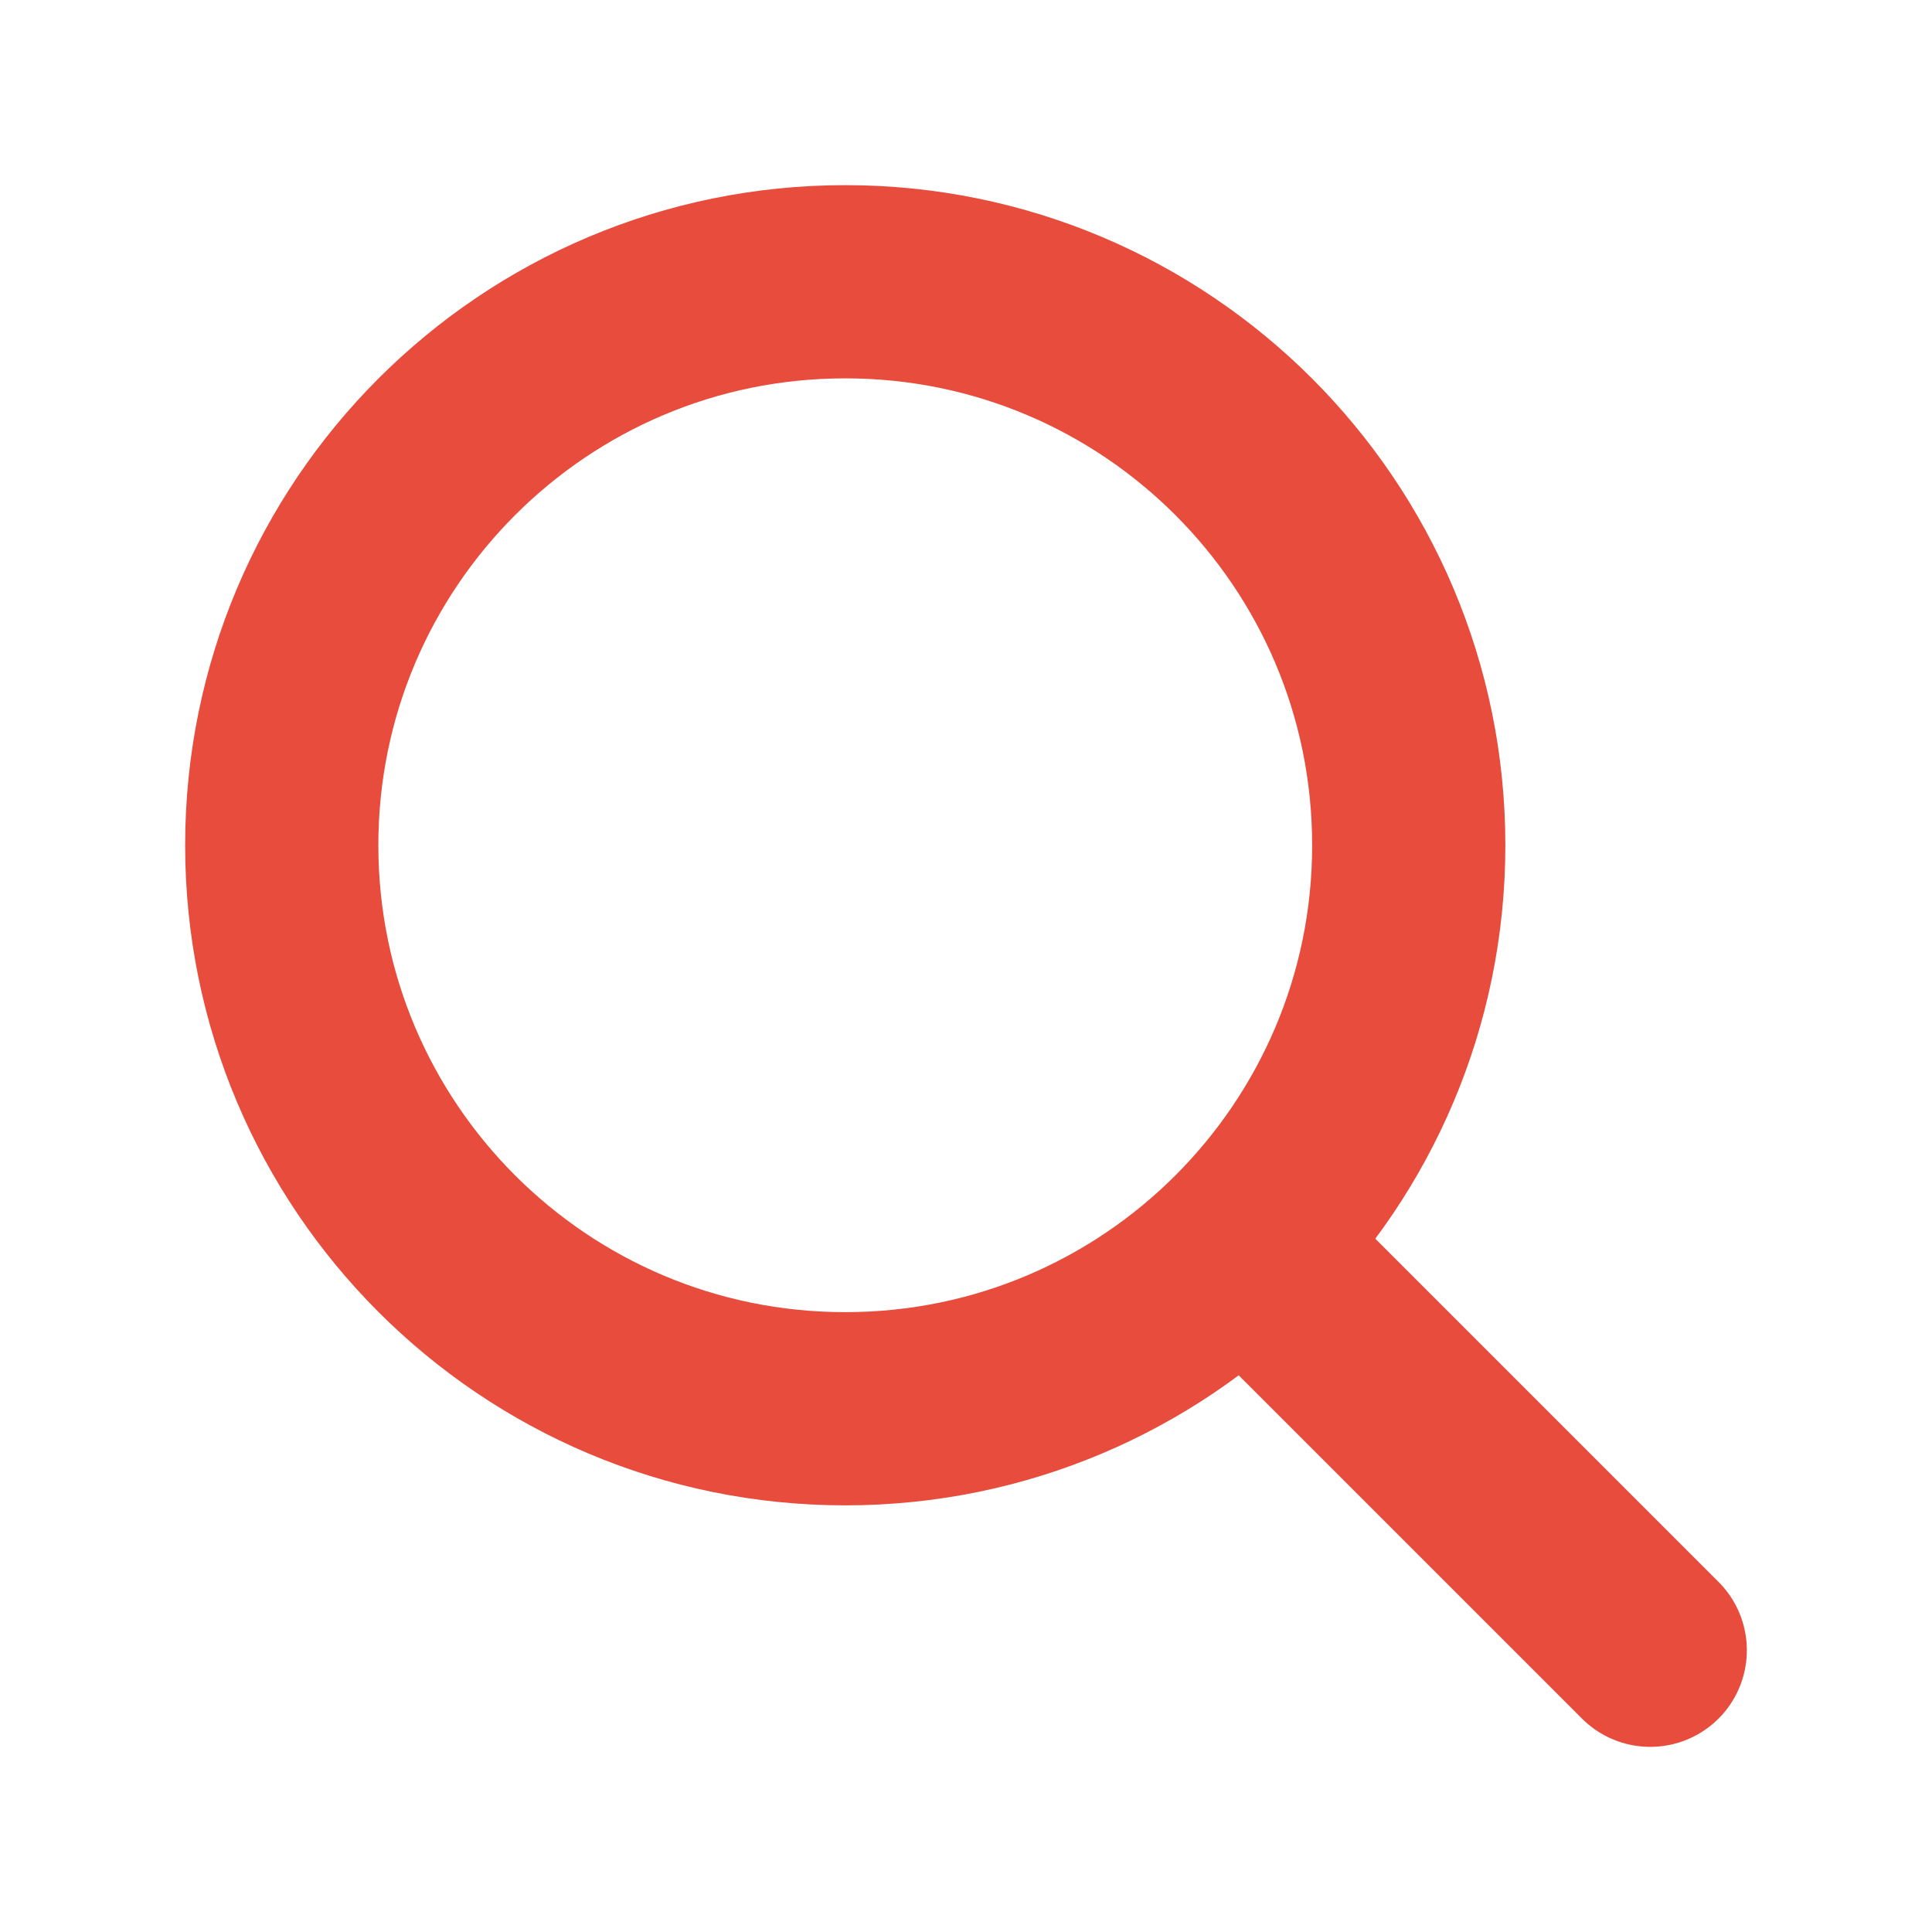
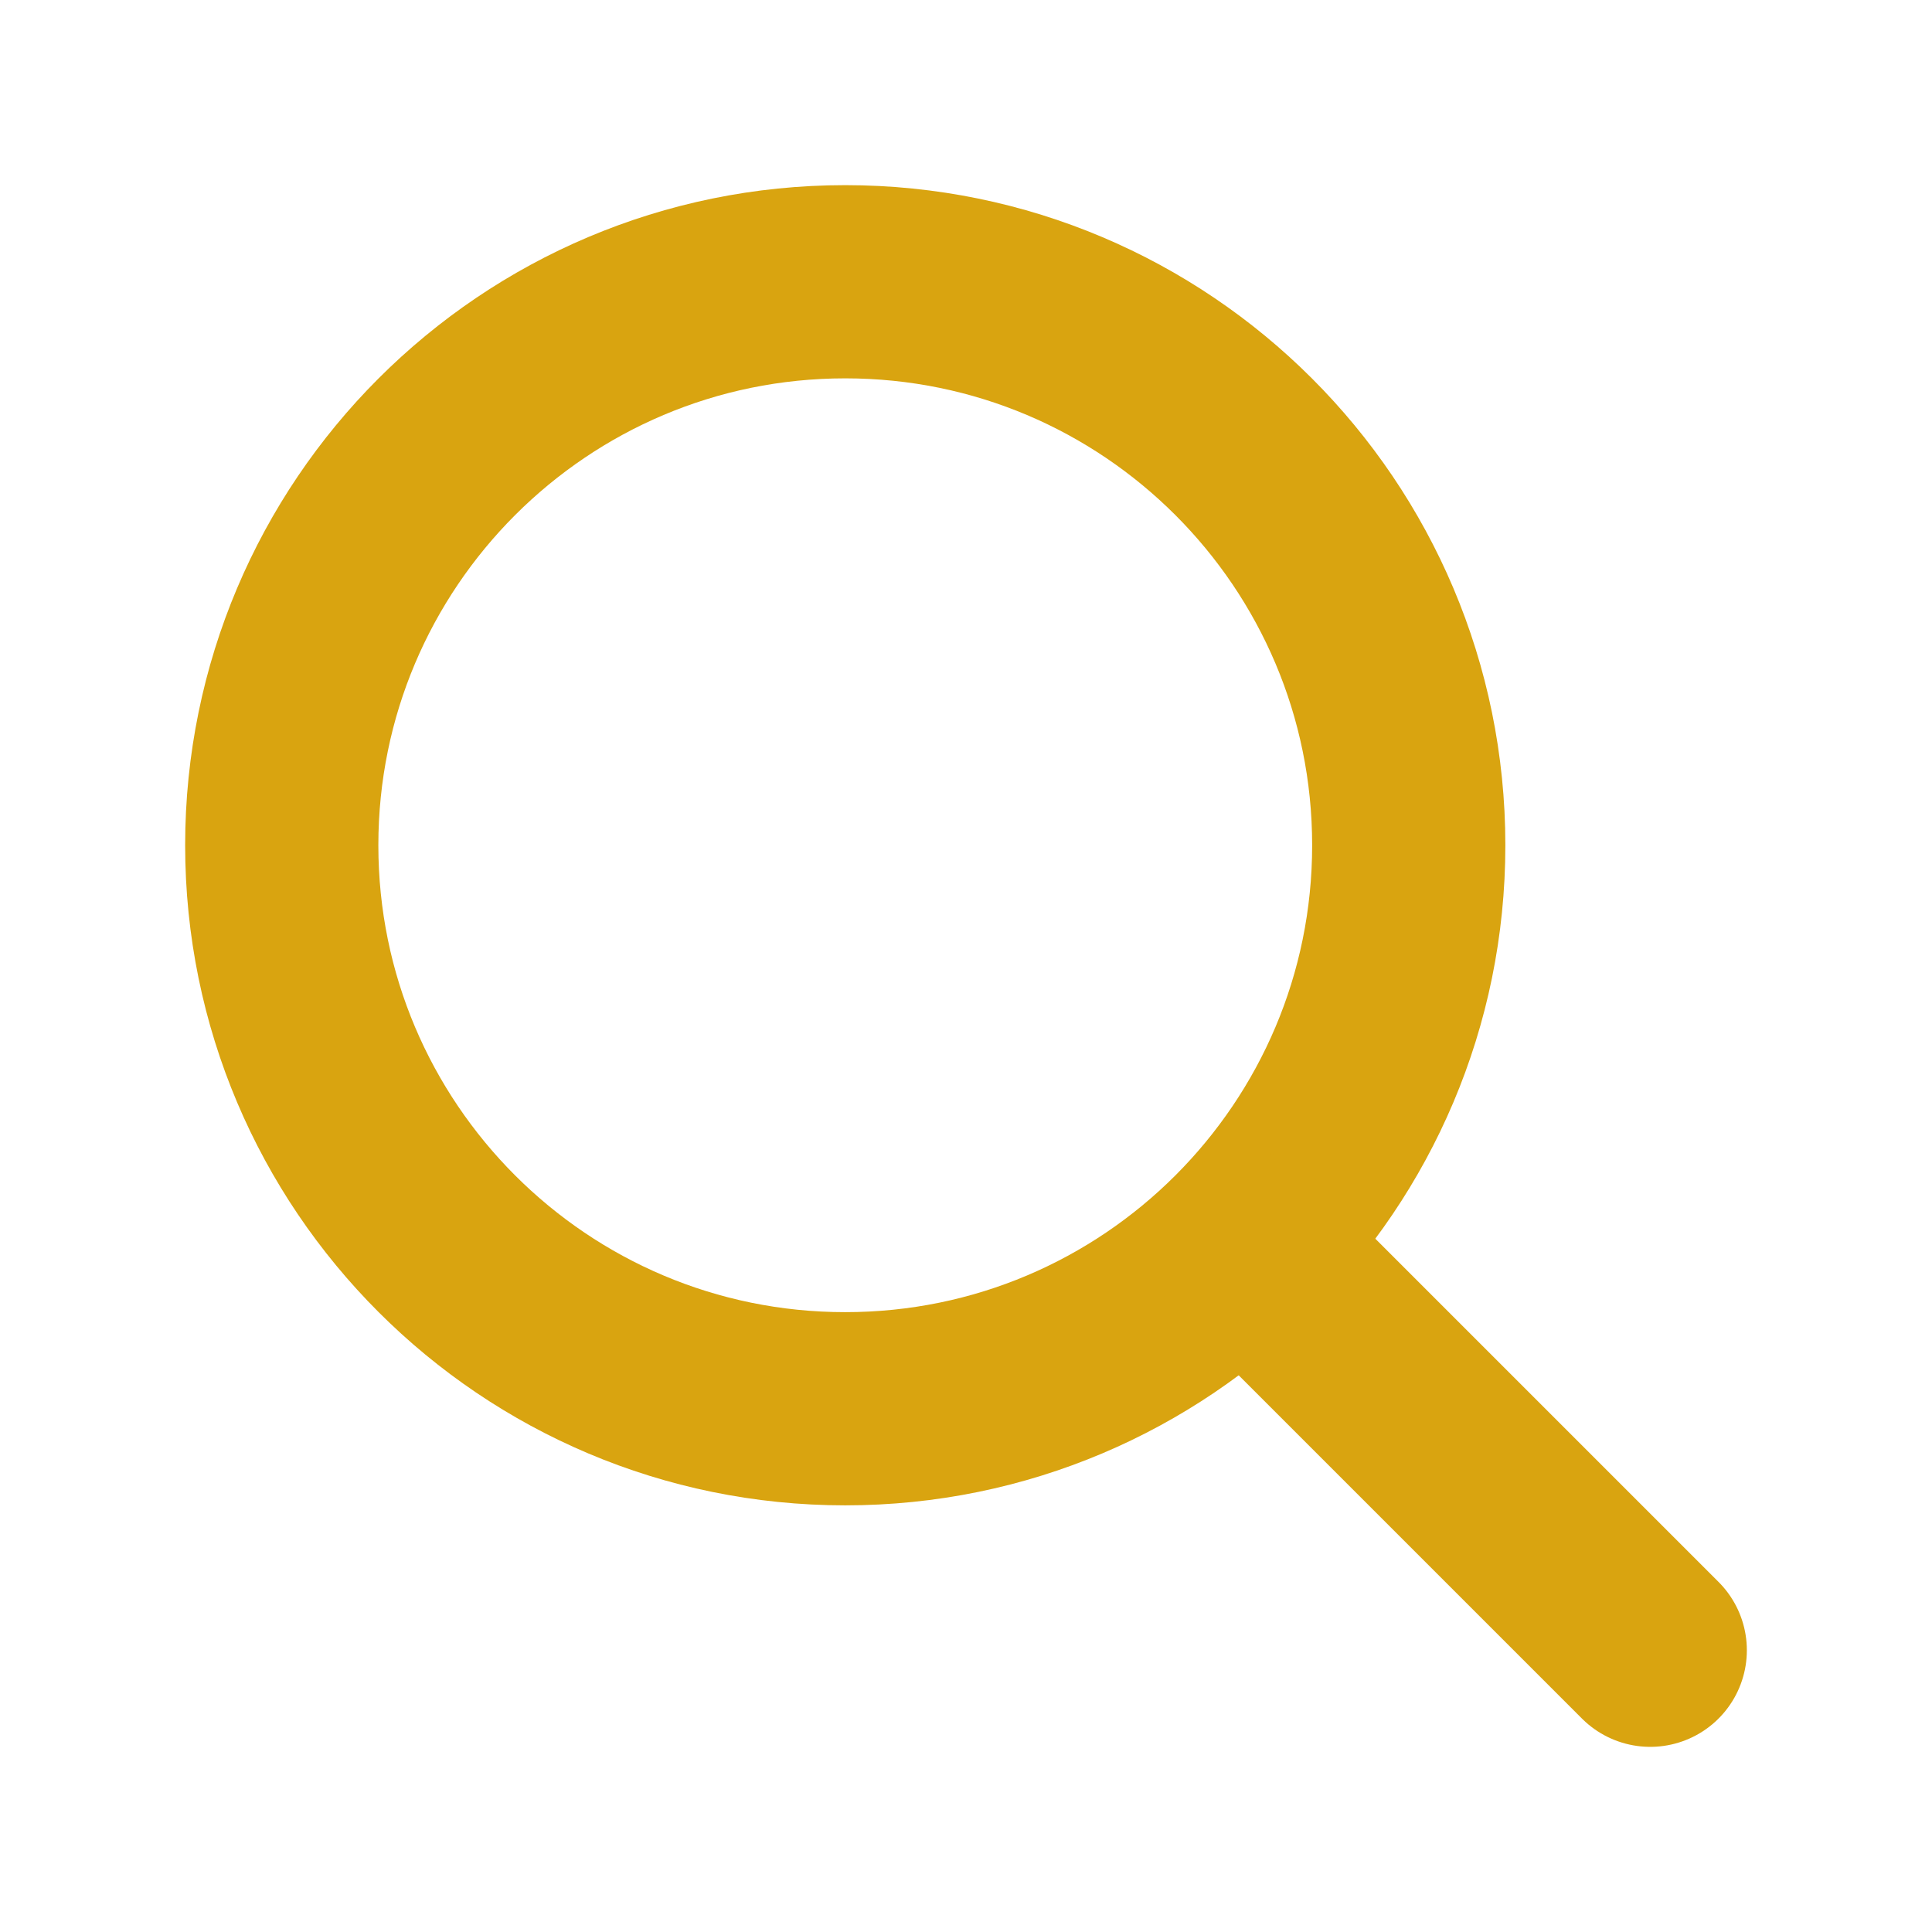
- <svg xmlns="http://www.w3.org/2000/svg" viewBox="0 0 24 24" fill="none" stroke="#e74c3c" stroke-width="2.4" stroke-linecap="round">
+ <svg xmlns="http://www.w3.org/2000/svg" viewBox="0 0 24 24" fill="none" stroke="#D9A410" stroke-width="2.4" stroke-linecap="round">
  <circle cx="10.5" cy="10.5" r="7" />
  <line x1="20.5" y1="20.5" x2="15.5" y2="15.5" />
</svg>
